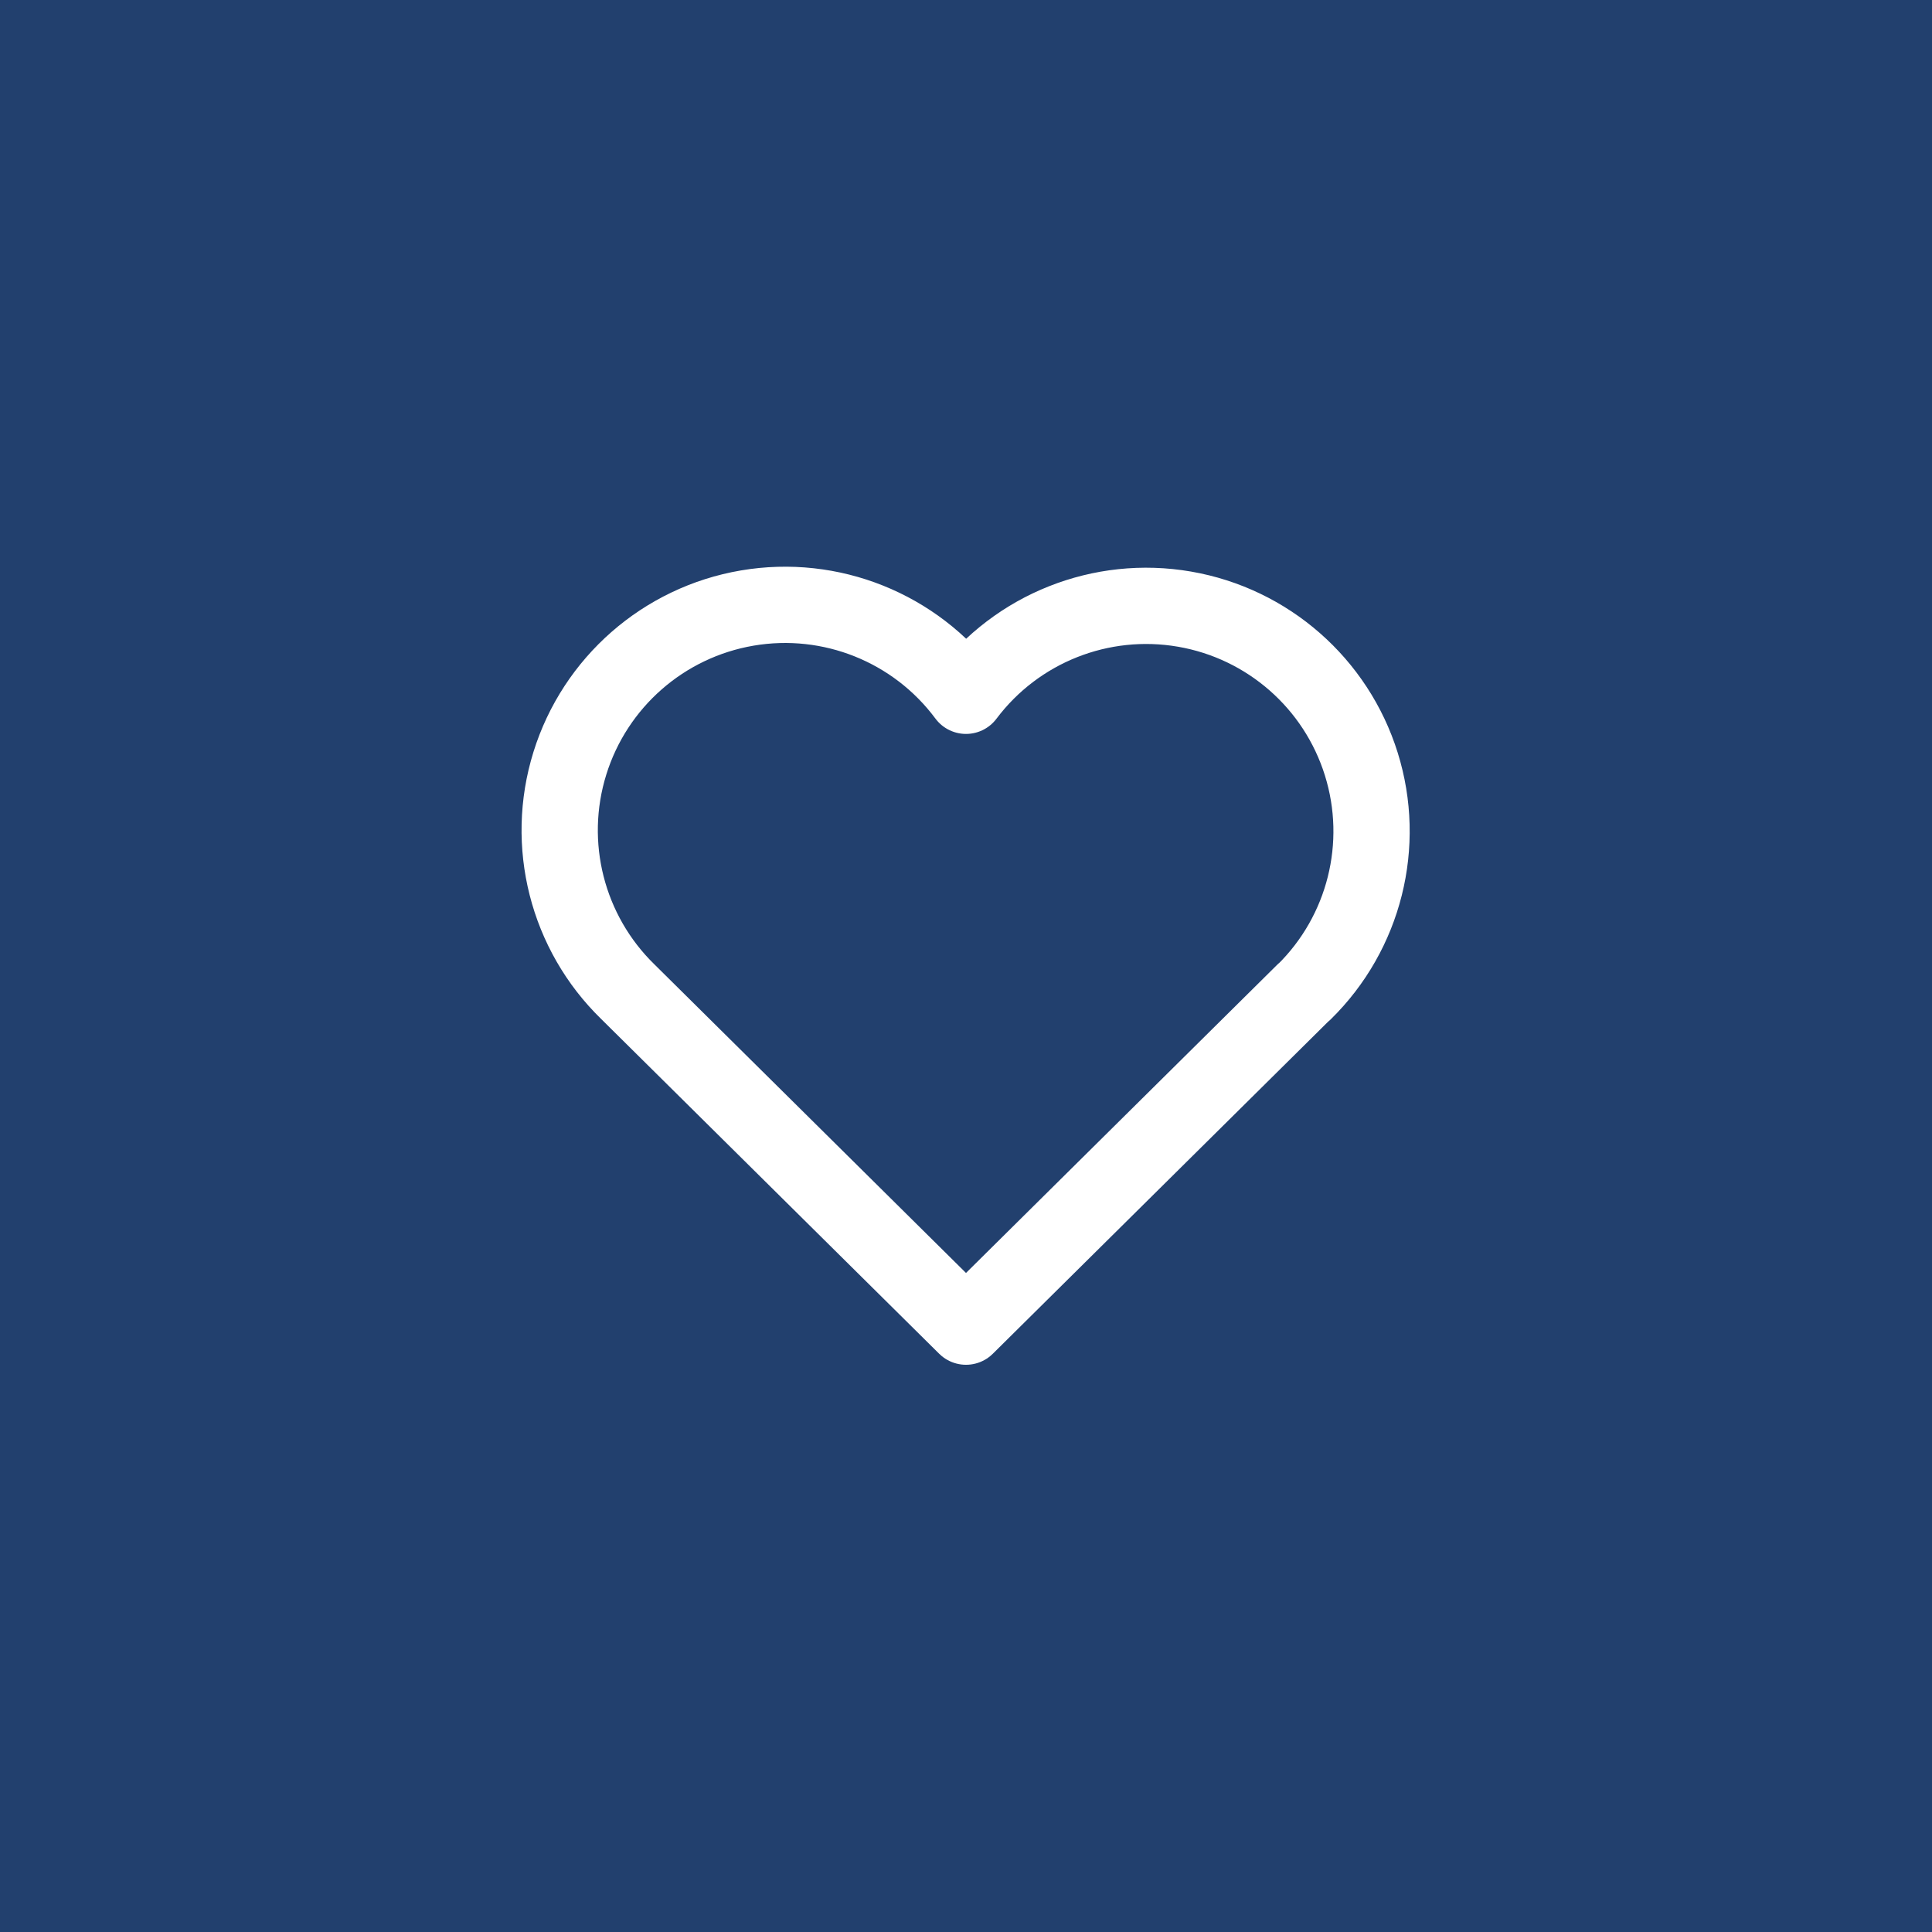
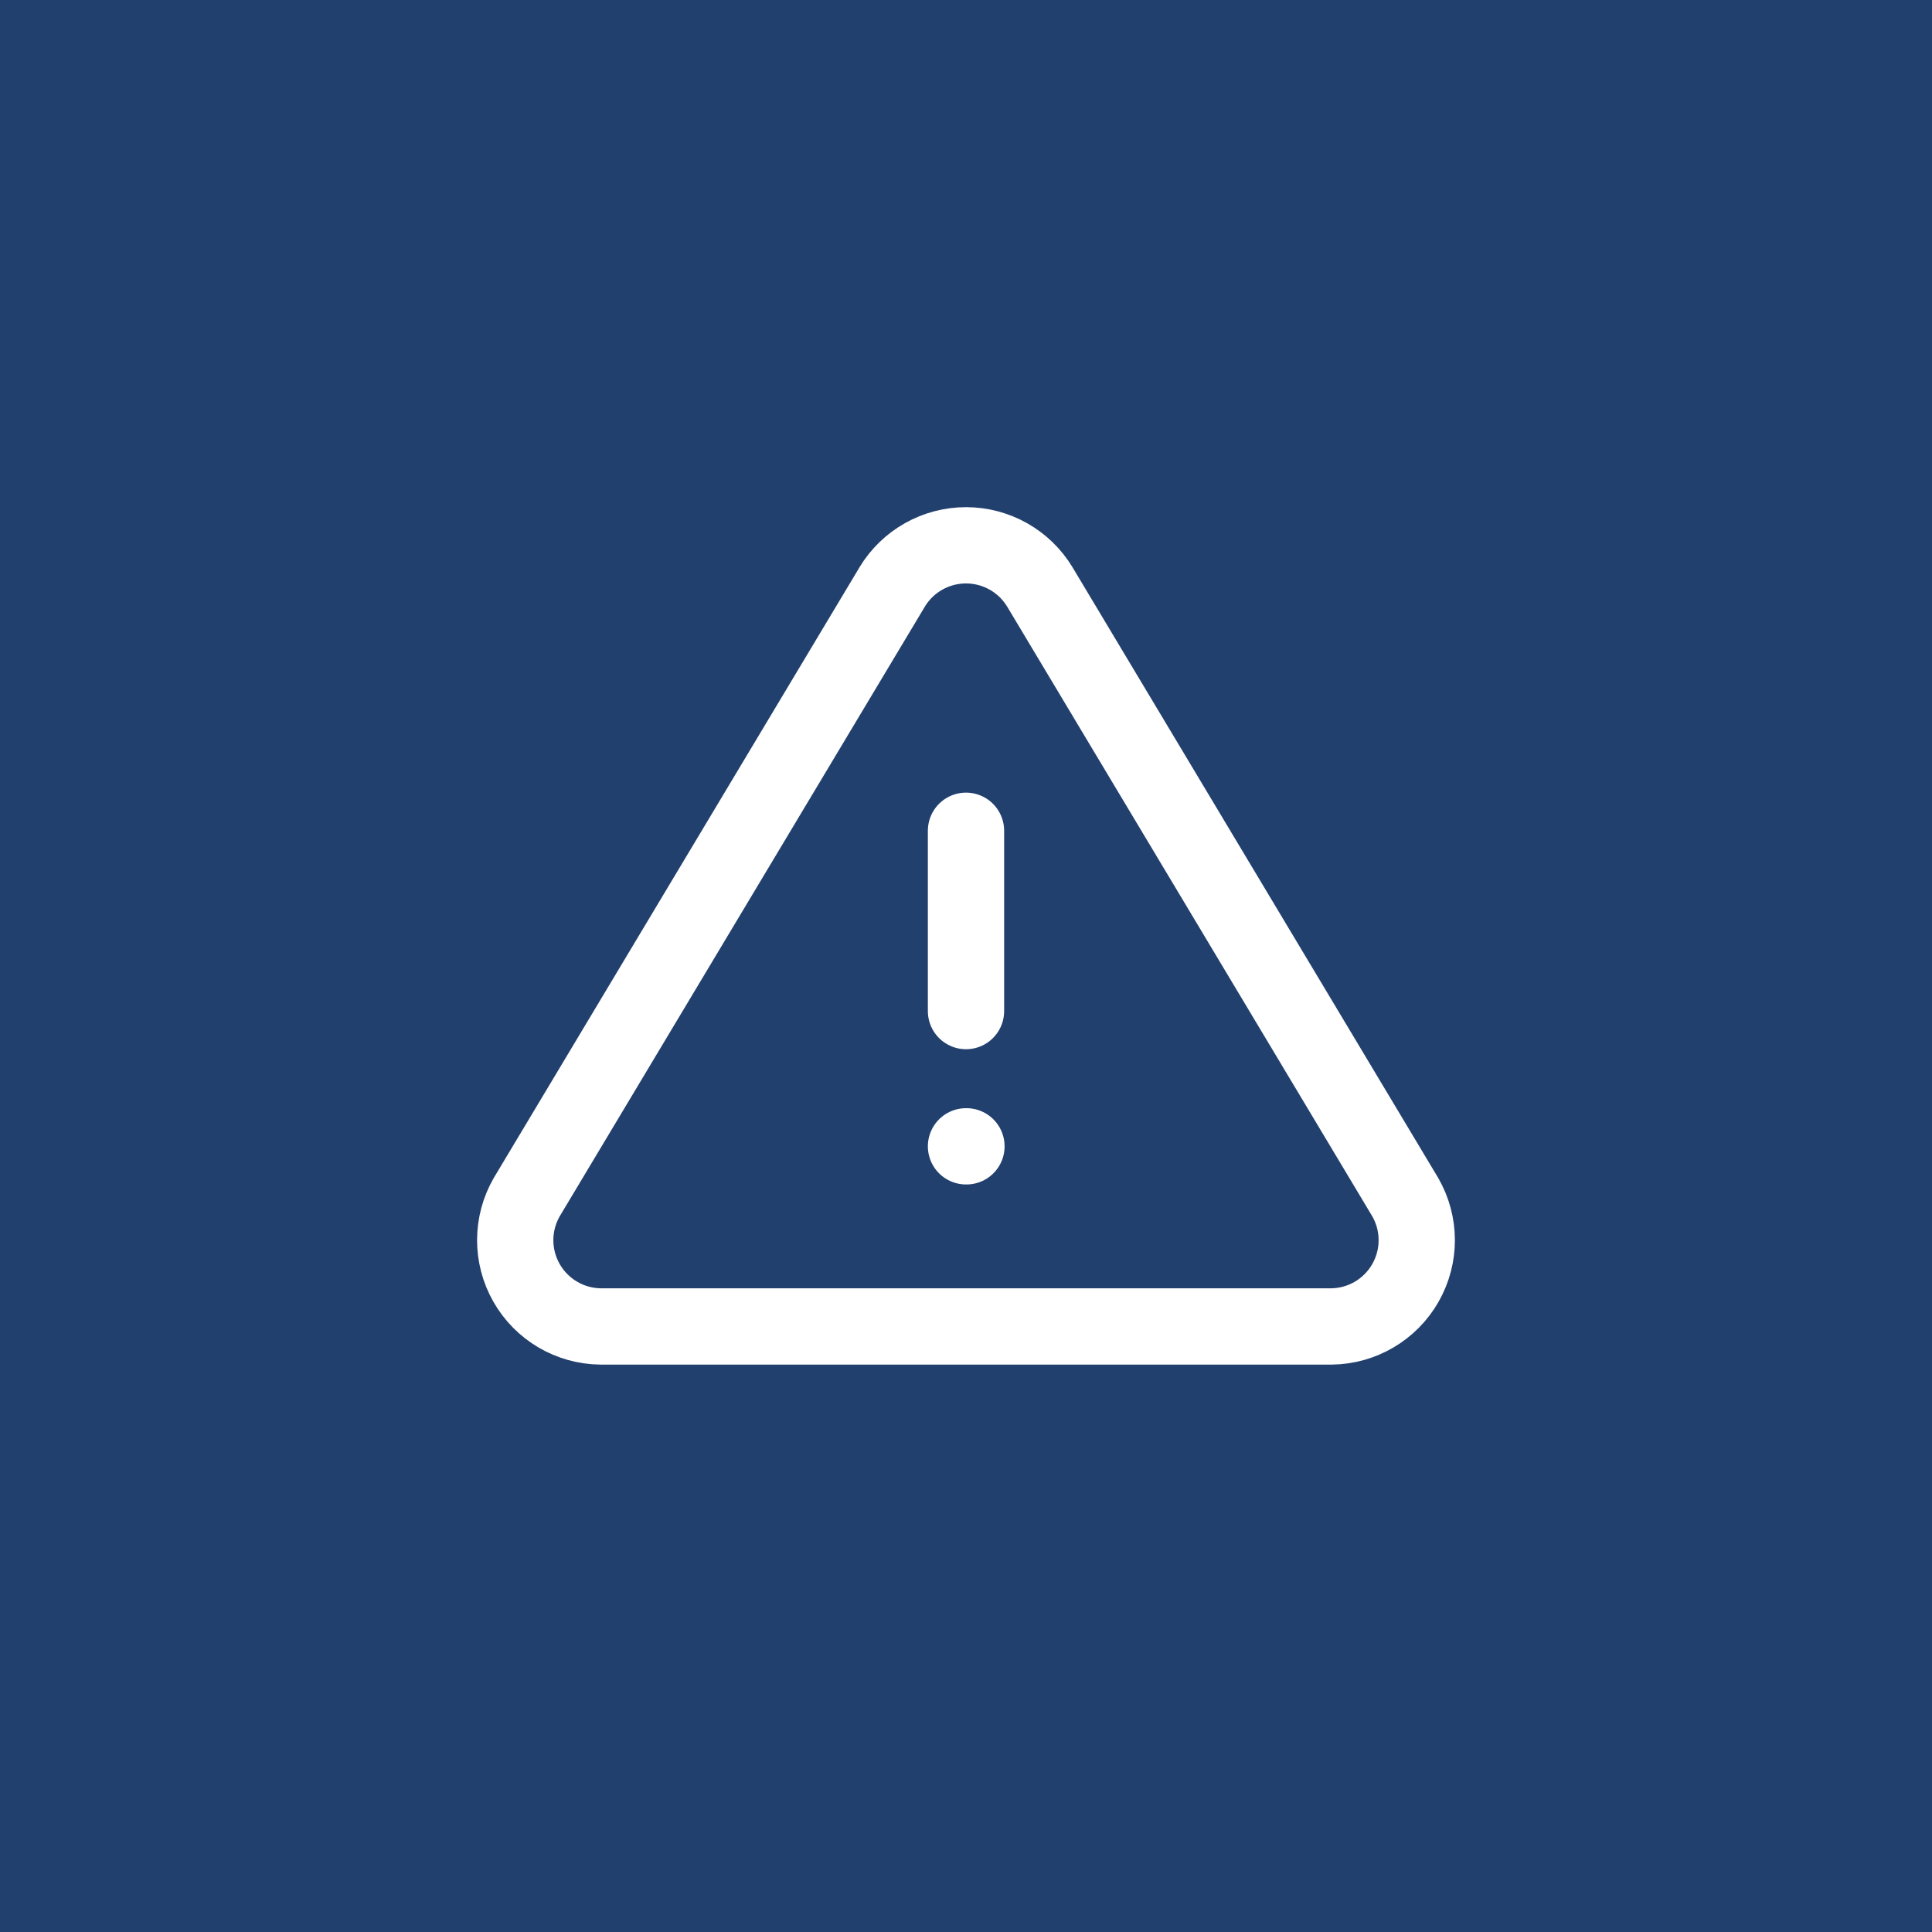
- <svg xmlns="http://www.w3.org/2000/svg" viewBox="1160 642 76 76" width="76" height="76">
-   <rect x="1160" y="642" width="76" height="76" fill="#22406E" />
-   <g transform="translate(1176.72 658.72) scale(1.773333)" fill="none" stroke="#FFFFFF" stroke-width="1.692" stroke-linecap="round" stroke-linejoin="round">
-     <path d="M19.5 12.572l-7.5 7.428l-7.5 -7.428a5 5 0 1 1 7.5 -6.566a5 5 0 1 1 7.5 6.572" />
+ <svg xmlns="http://www.w3.org/2000/svg" viewBox="1160 536 76 76" width="76" height="76">
+   <rect x="1160" y="536" width="76" height="76" fill="#22406E" />
+   <g transform="translate(1176.72 552.72) scale(1.773333)" fill="none" stroke="#FFFFFF" stroke-width="1.692" stroke-linecap="round" stroke-linejoin="round">
+     <path d="M12 9v4" />
+     <path d="M10.363 3.591l-8.106 13.534a1.914 1.914 0 0 0 1.636 2.871h16.214a1.914 1.914 0 0 0 1.636 -2.87l-8.106 -13.536a1.914 1.914 0 0 0 -3.274 0z" />
+     <path d="M12 16h.01" />
  </g>
</svg>
